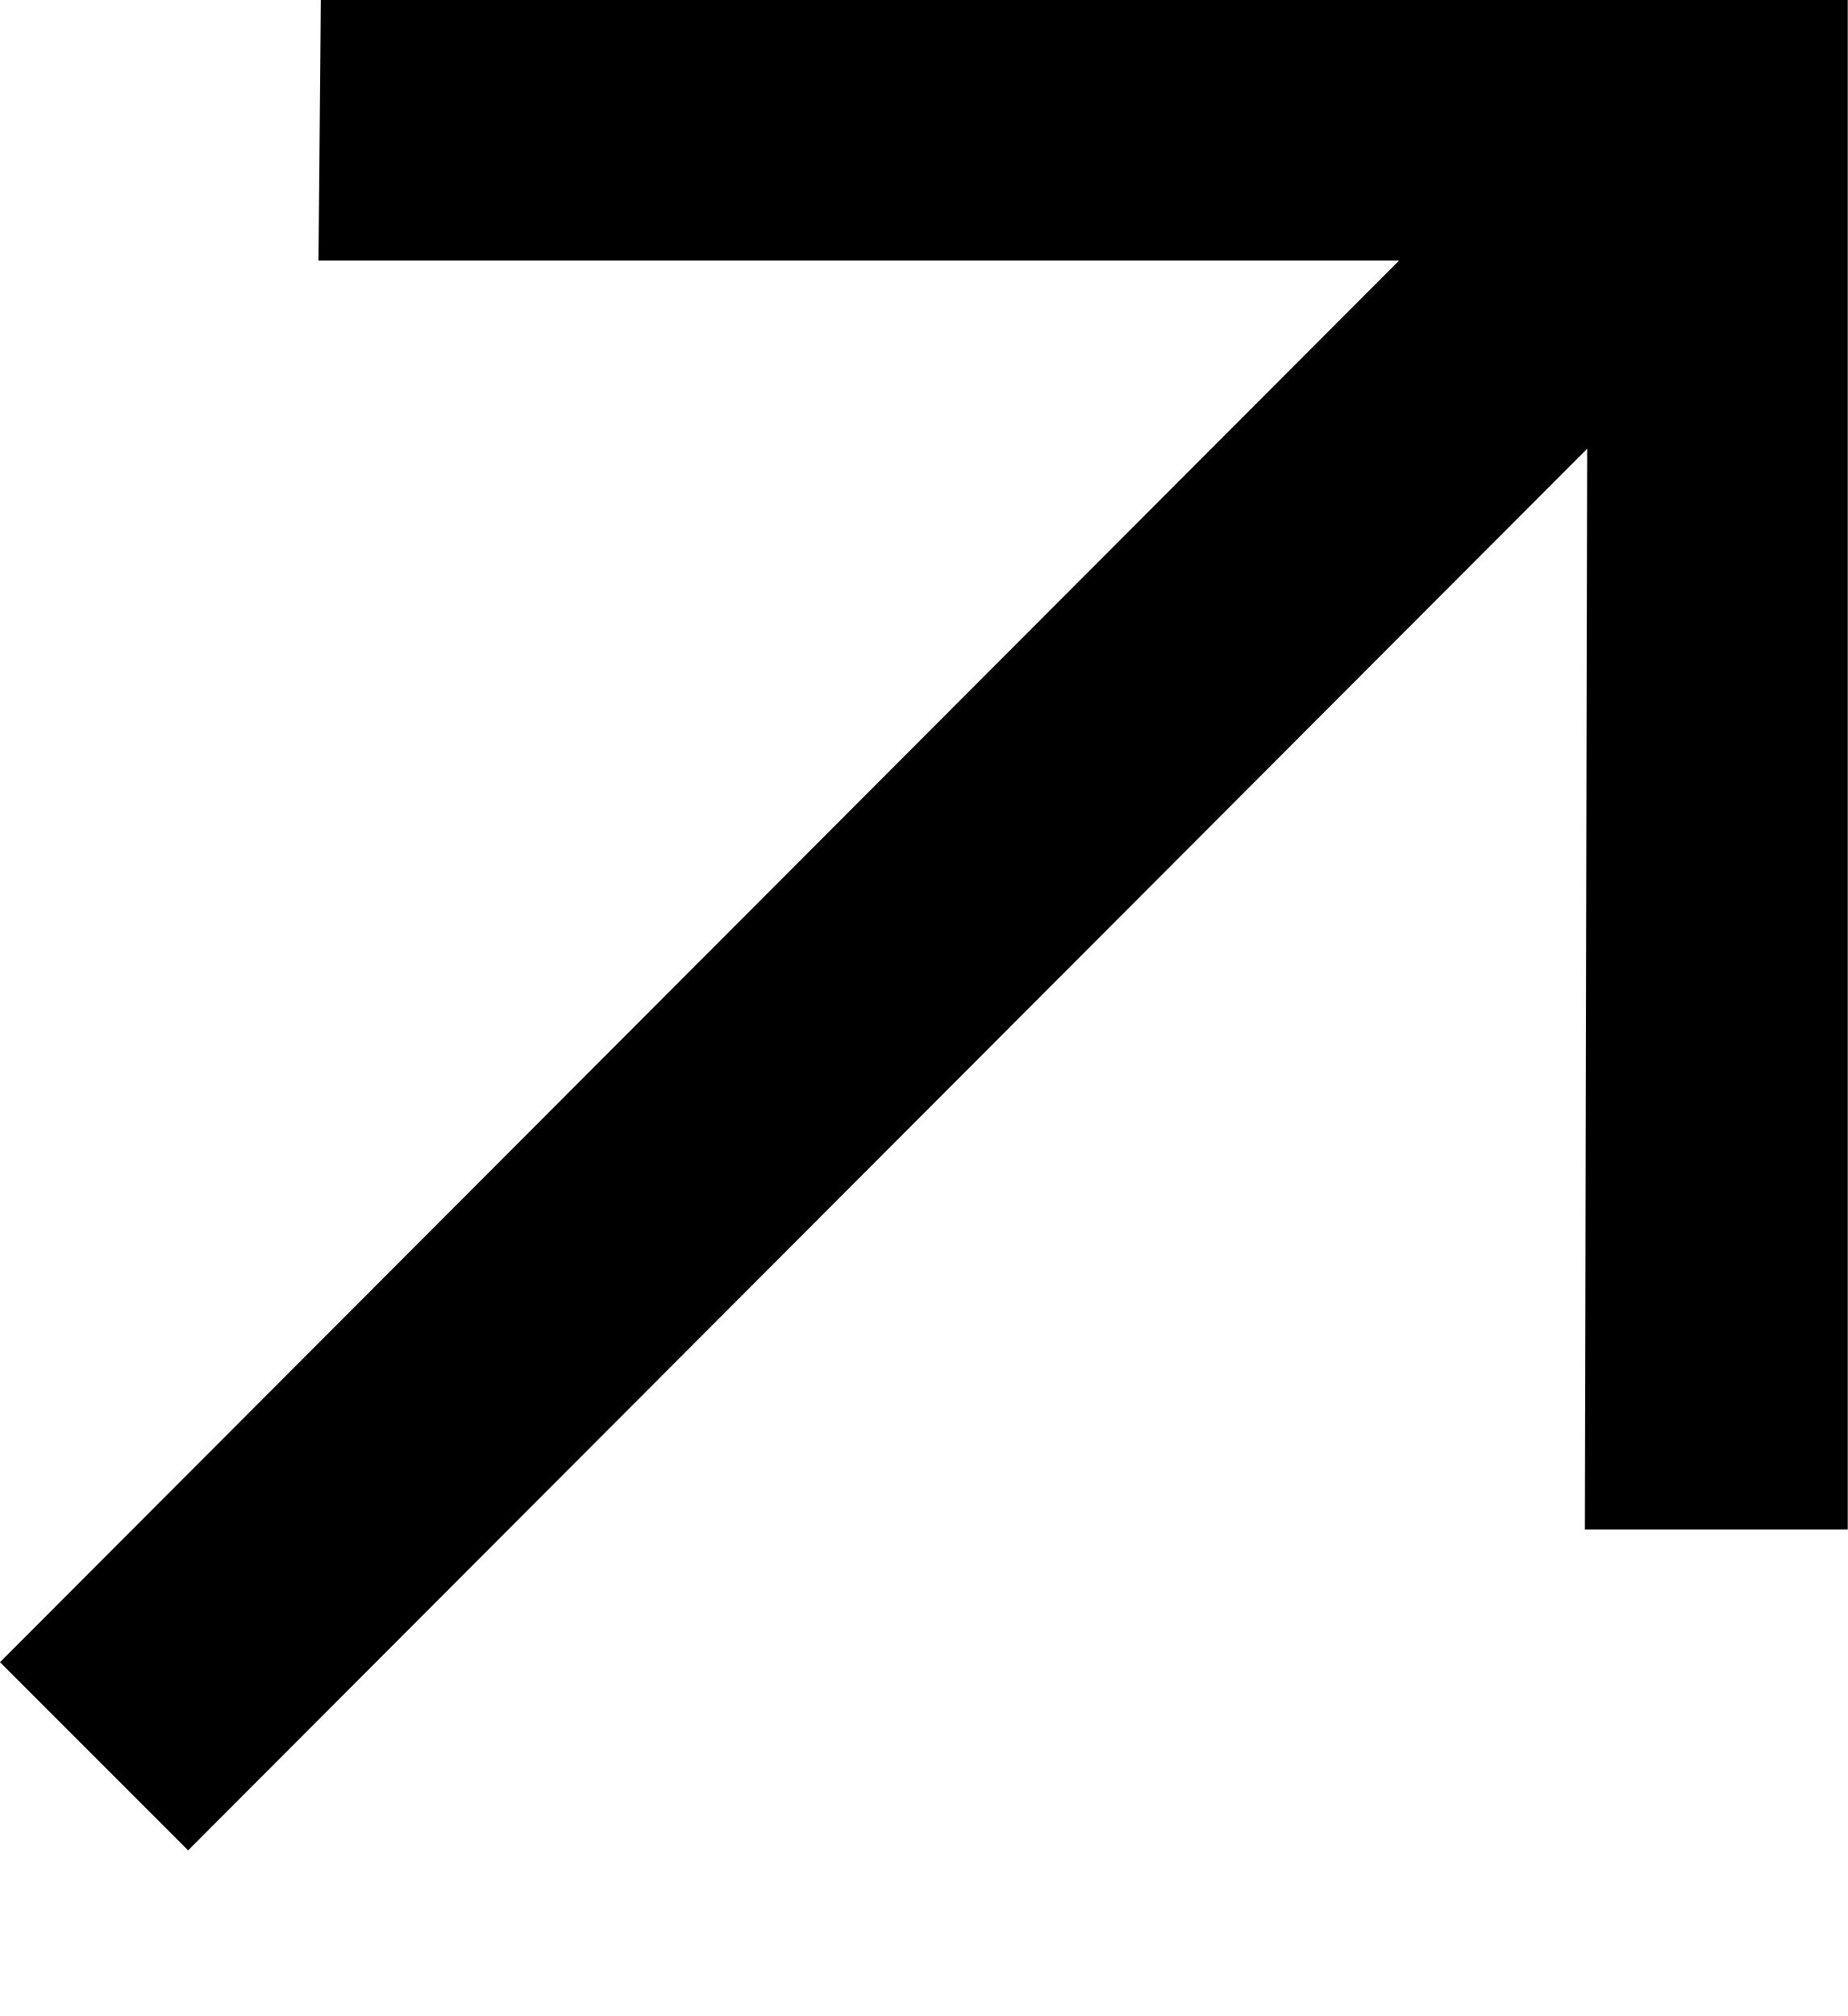
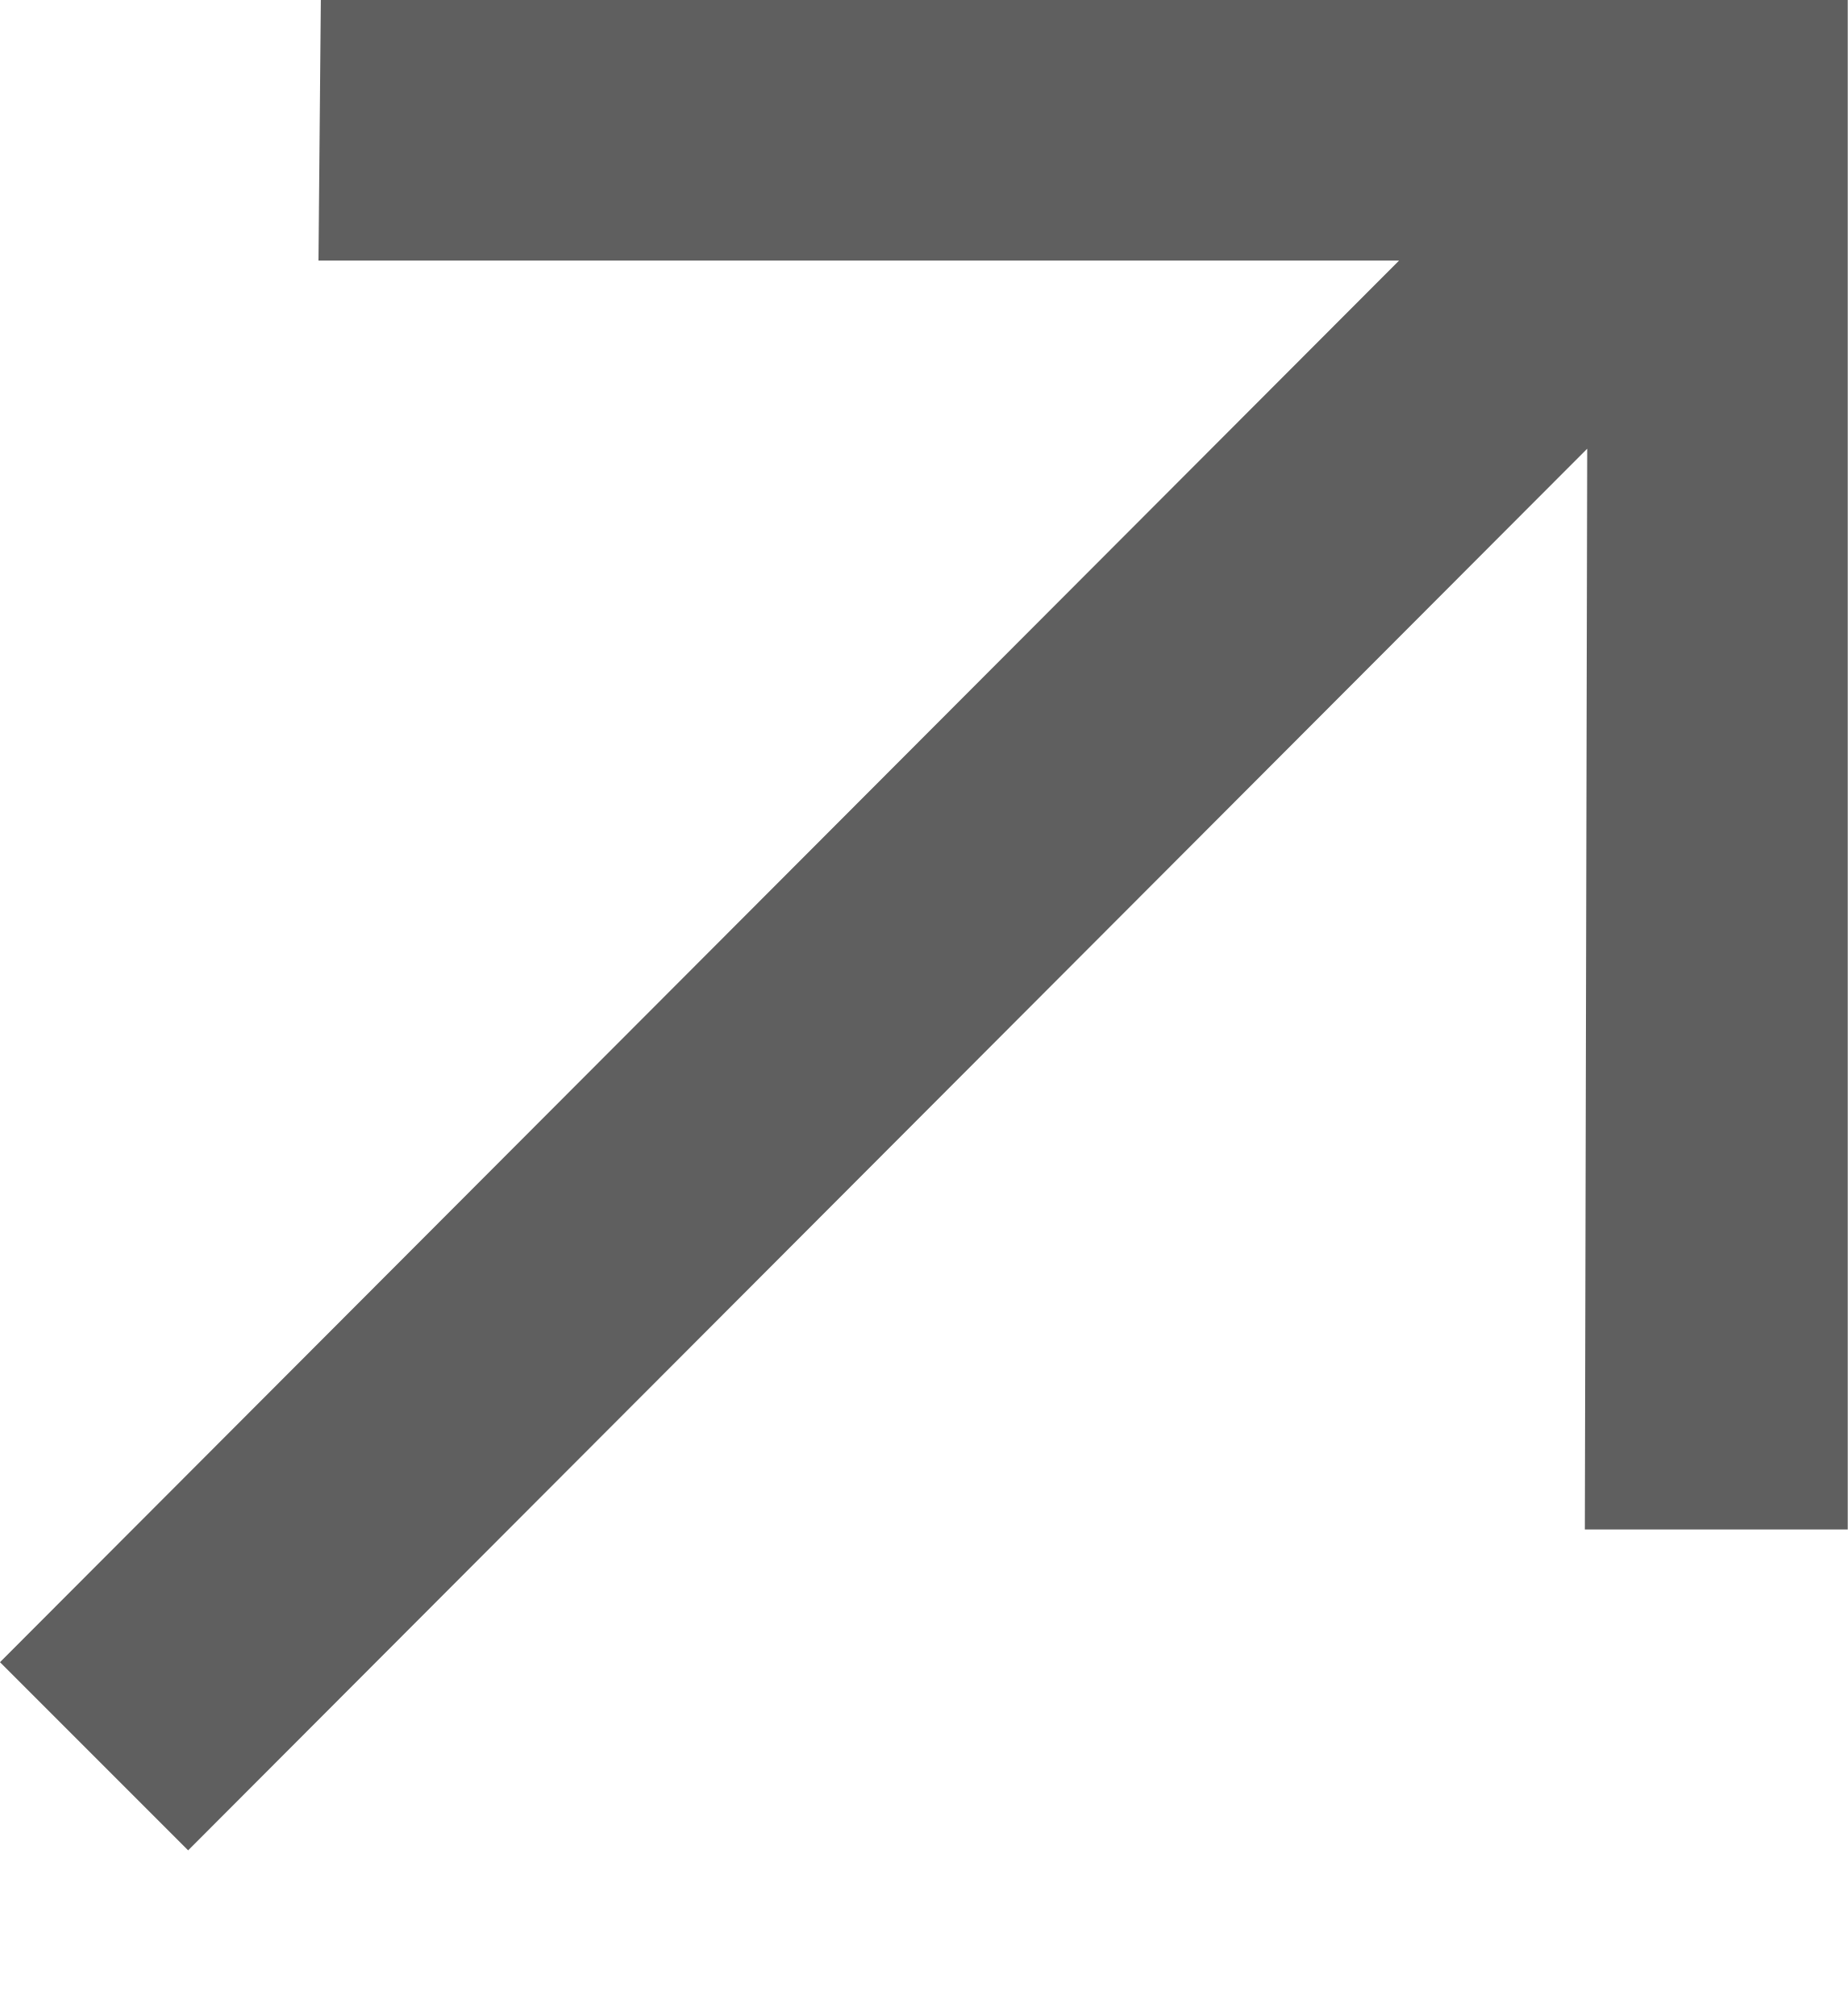
<svg xmlns="http://www.w3.org/2000/svg" width="11" height="12" viewBox="0 0 11 12" fill="none">
-   <path d="M1.12 11.014L0 9.894L8.329 1.551H1.896L1.91 0H11V9.104H9.435L9.449 2.671L1.12 11.014Z" fill="black" />
+   <path d="M1.12 11.014L0 9.894L8.329 1.551H1.896L1.91 0H11V9.104H9.435L9.449 2.671L1.12 11.014Z" fill="#5F5F5F" />
</svg>
